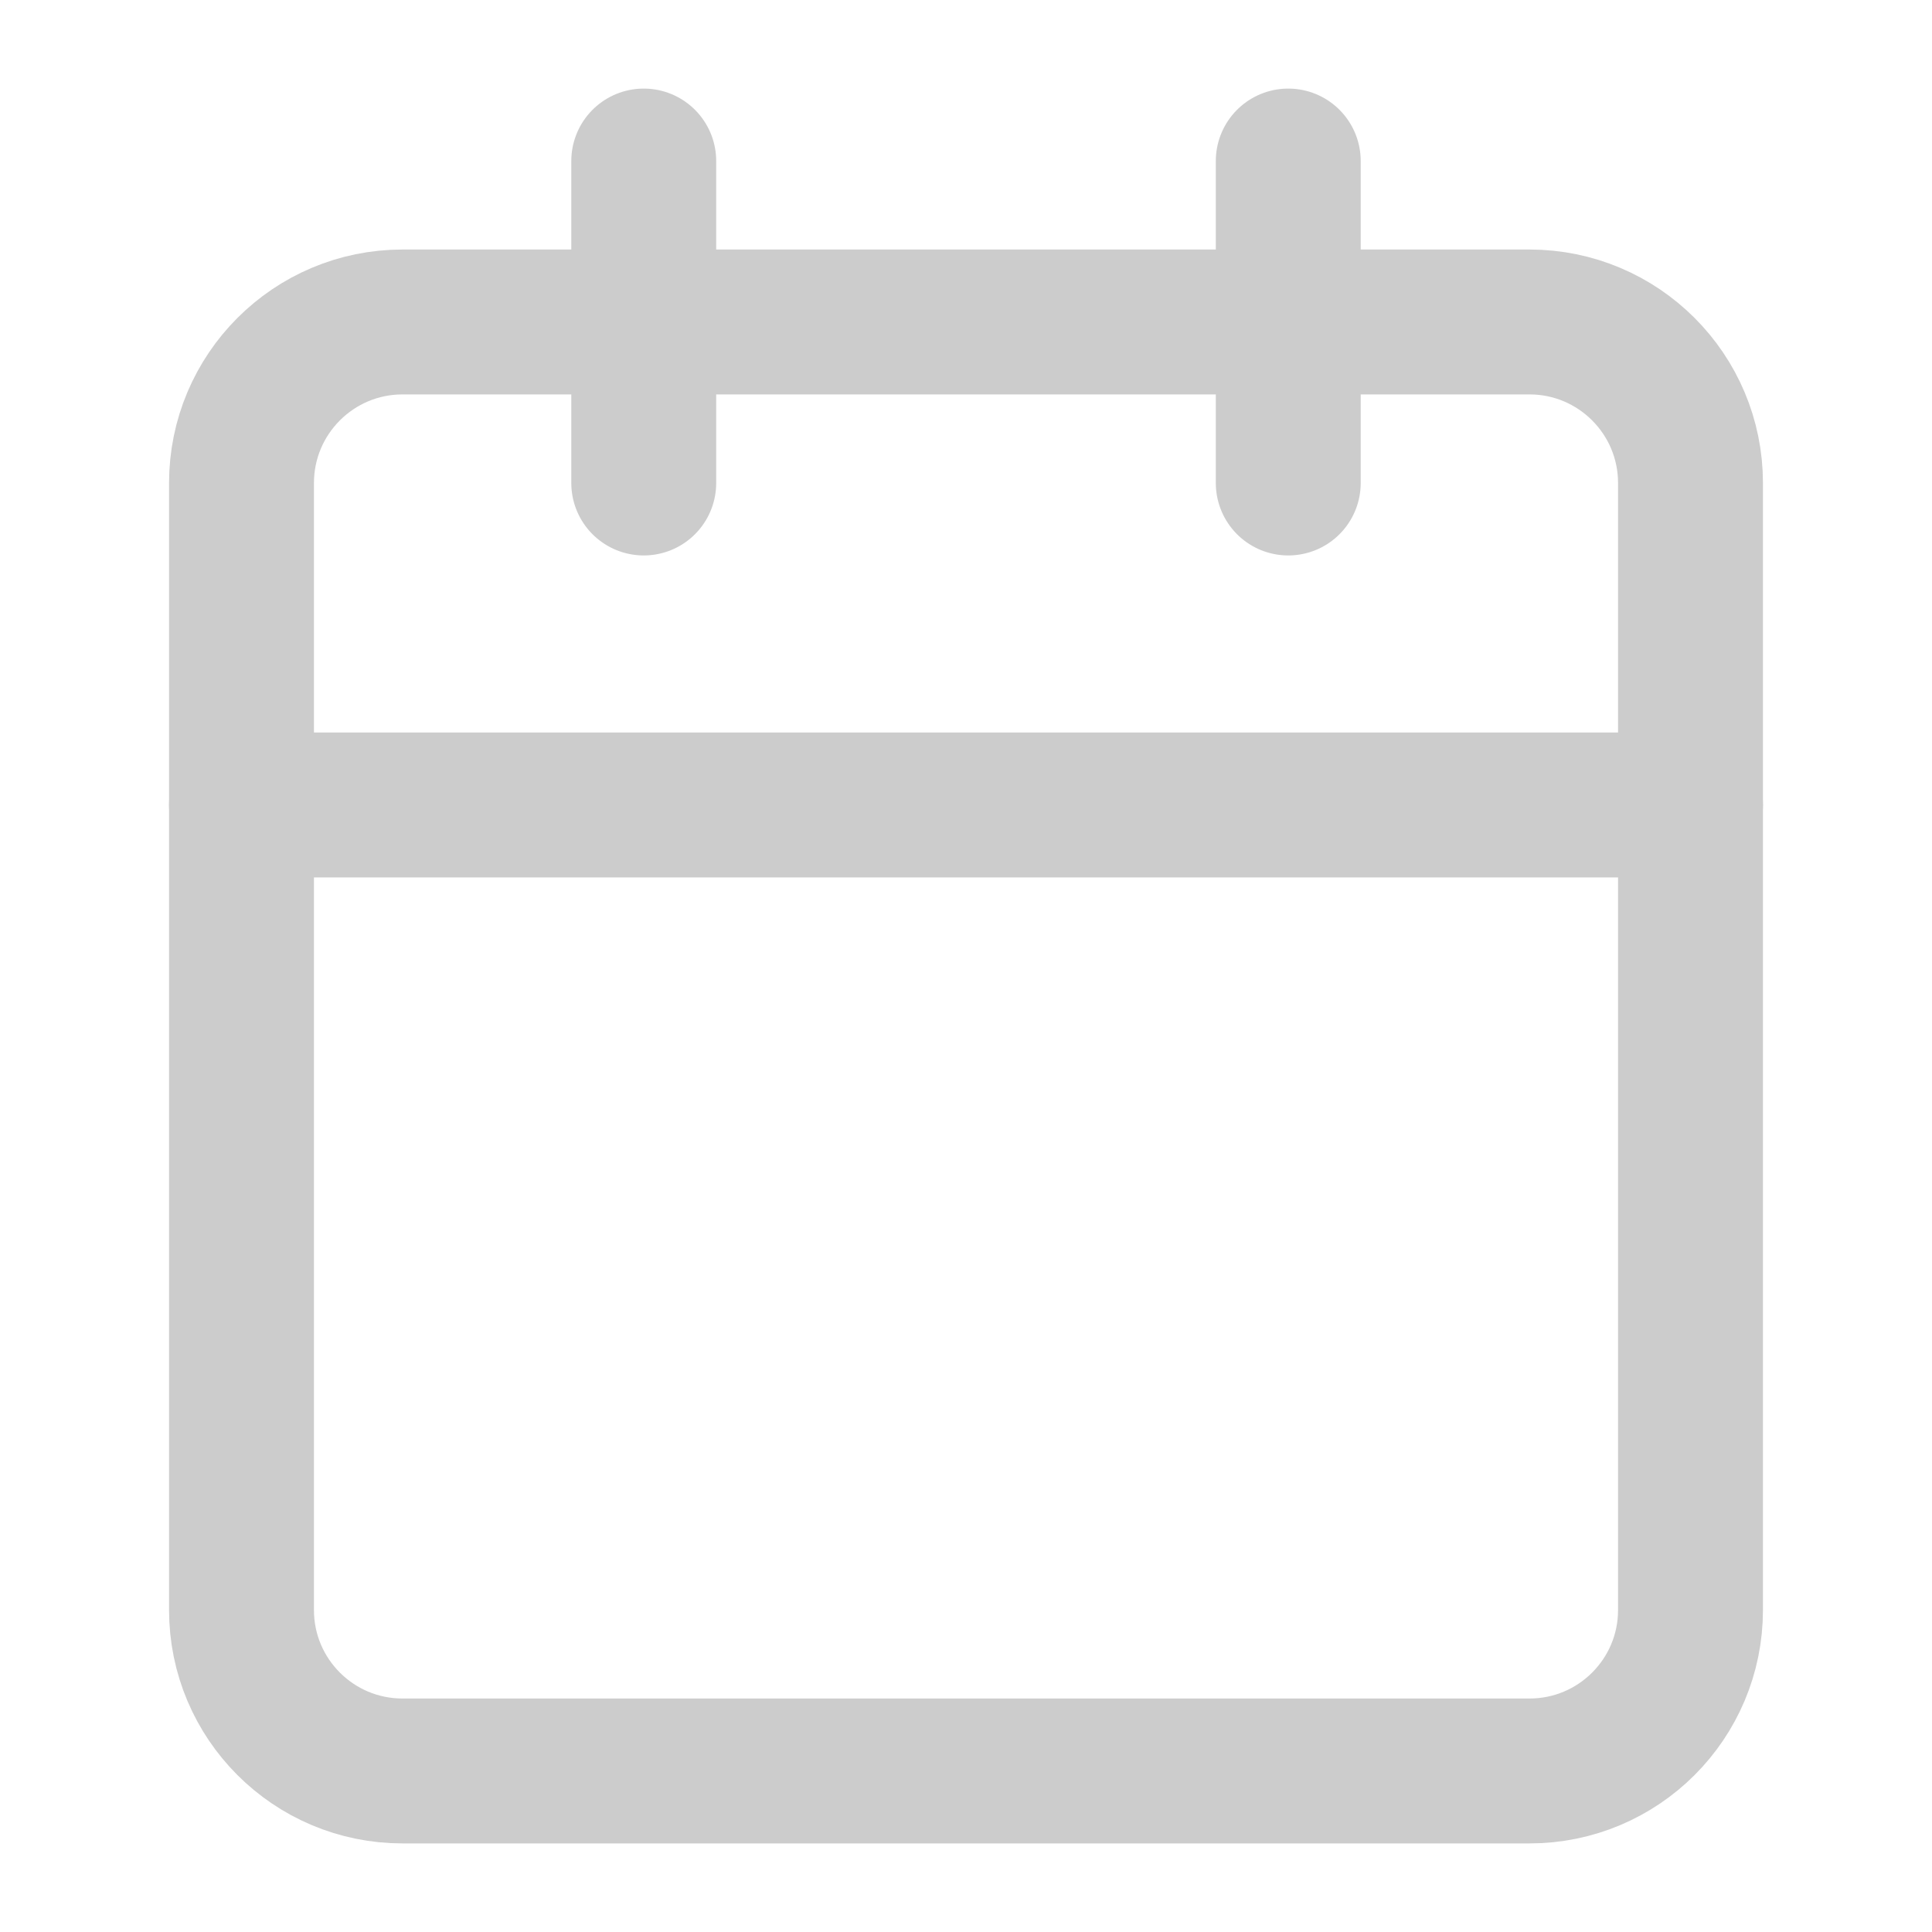
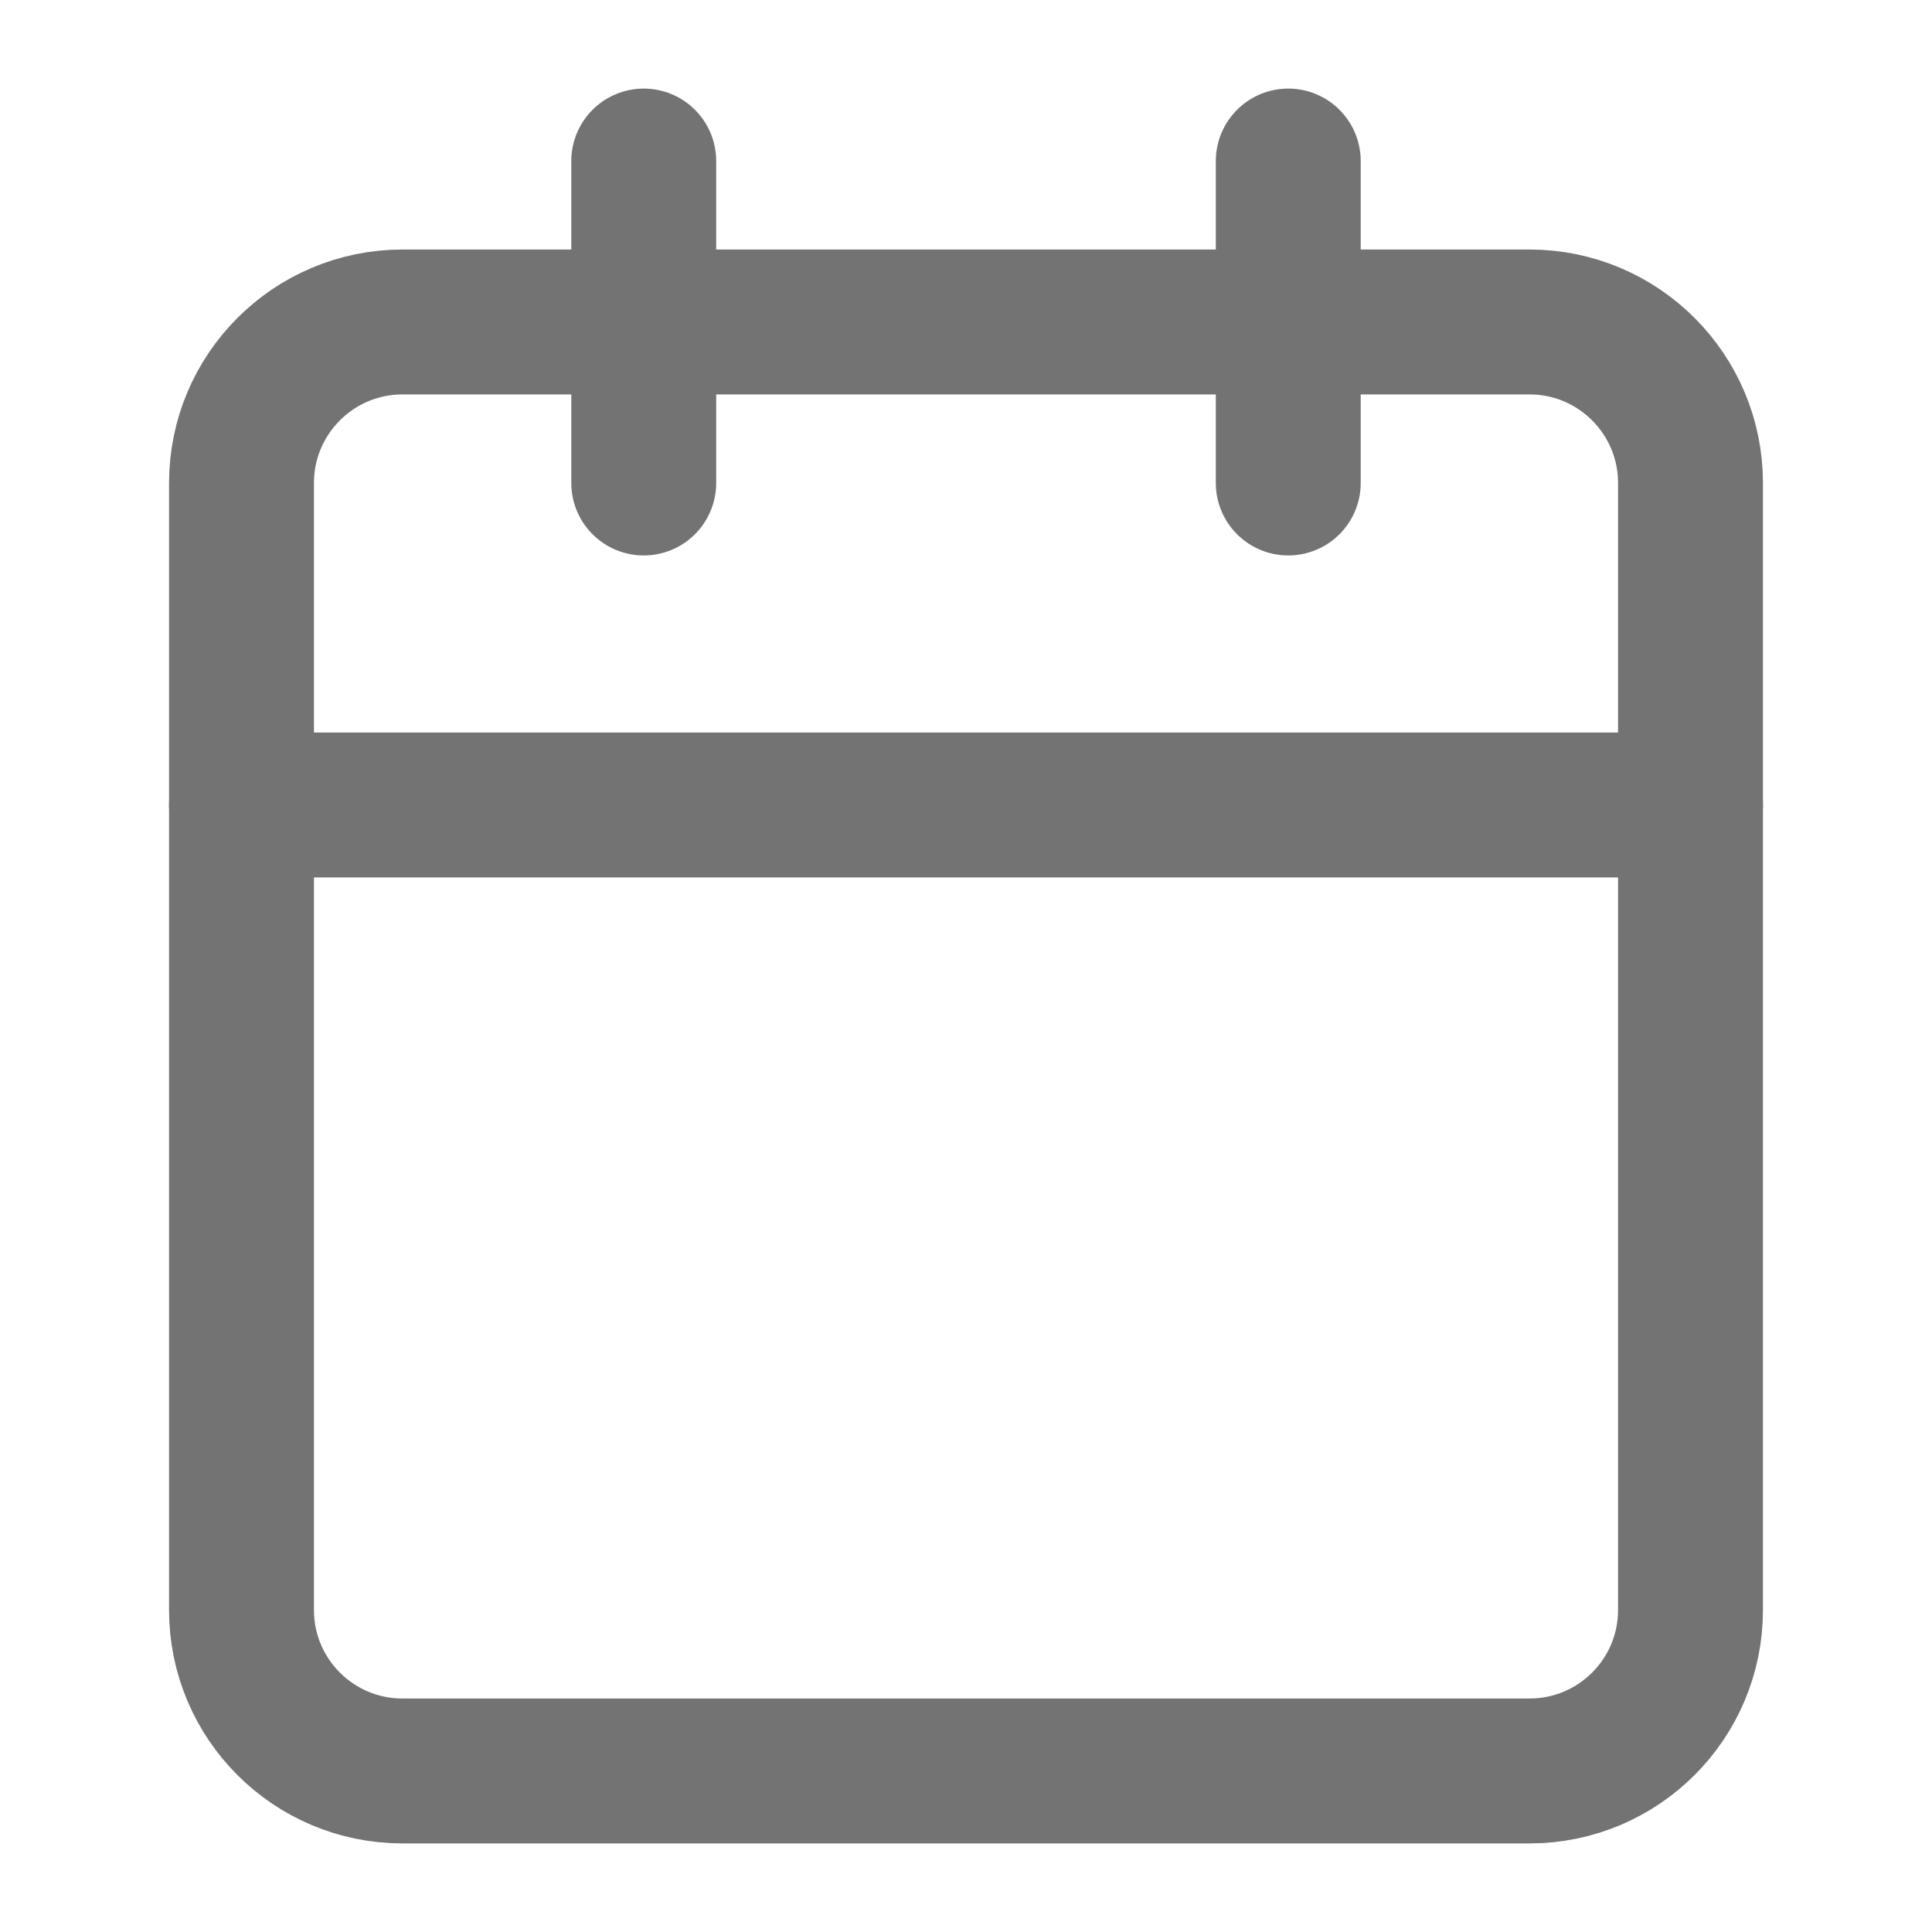
<svg xmlns="http://www.w3.org/2000/svg" width="20" height="20" viewBox="0 0 20 20" fill="none">
-   <path d="M15.833 3.333H4.167C3.246 3.333 2.5 4.08 2.5 5V16.667C2.5 17.587 3.246 18.333 4.167 18.333H15.833C16.754 18.333 17.5 17.587 17.5 16.667V5C17.5 4.08 16.754 3.333 15.833 3.333Z" stroke="#CCCCCC" stroke-width="1.5" stroke-linecap="round" stroke-linejoin="round" />
-   <path d="M13.336 1.667V5" stroke="#CCCCCC" stroke-width="1.5" stroke-linecap="round" stroke-linejoin="round" />
-   <path d="M6.664 1.667V5" stroke="#CCCCCC" stroke-width="1.5" stroke-linecap="round" stroke-linejoin="round" />
-   <path d="M2.5 8.333H17.5" stroke="#CCCCCC" stroke-width="1.5" stroke-linecap="round" stroke-linejoin="round" />
+   <path d="M15.833 3.333H4.167C3.246 3.333 2.5 4.08 2.5 5V16.667C2.5 17.587 3.246 18.333 4.167 18.333H15.833C16.754 18.333 17.5 17.587 17.5 16.667V5C17.5 4.08 16.754 3.333 15.833 3.333Z" stroke="#737373" stroke-width="1.5" stroke-linecap="round" stroke-linejoin="round" />
+   <path d="M13.336 1.667V5" stroke="#737373" stroke-width="1.5" stroke-linecap="round" stroke-linejoin="round" />
+   <path d="M6.664 1.667V5" stroke="#737373" stroke-width="1.5" stroke-linecap="round" stroke-linejoin="round" />
+   <path d="M2.5 8.333H17.5" stroke="#737373" stroke-width="1.5" stroke-linecap="round" stroke-linejoin="round" />
</svg>
